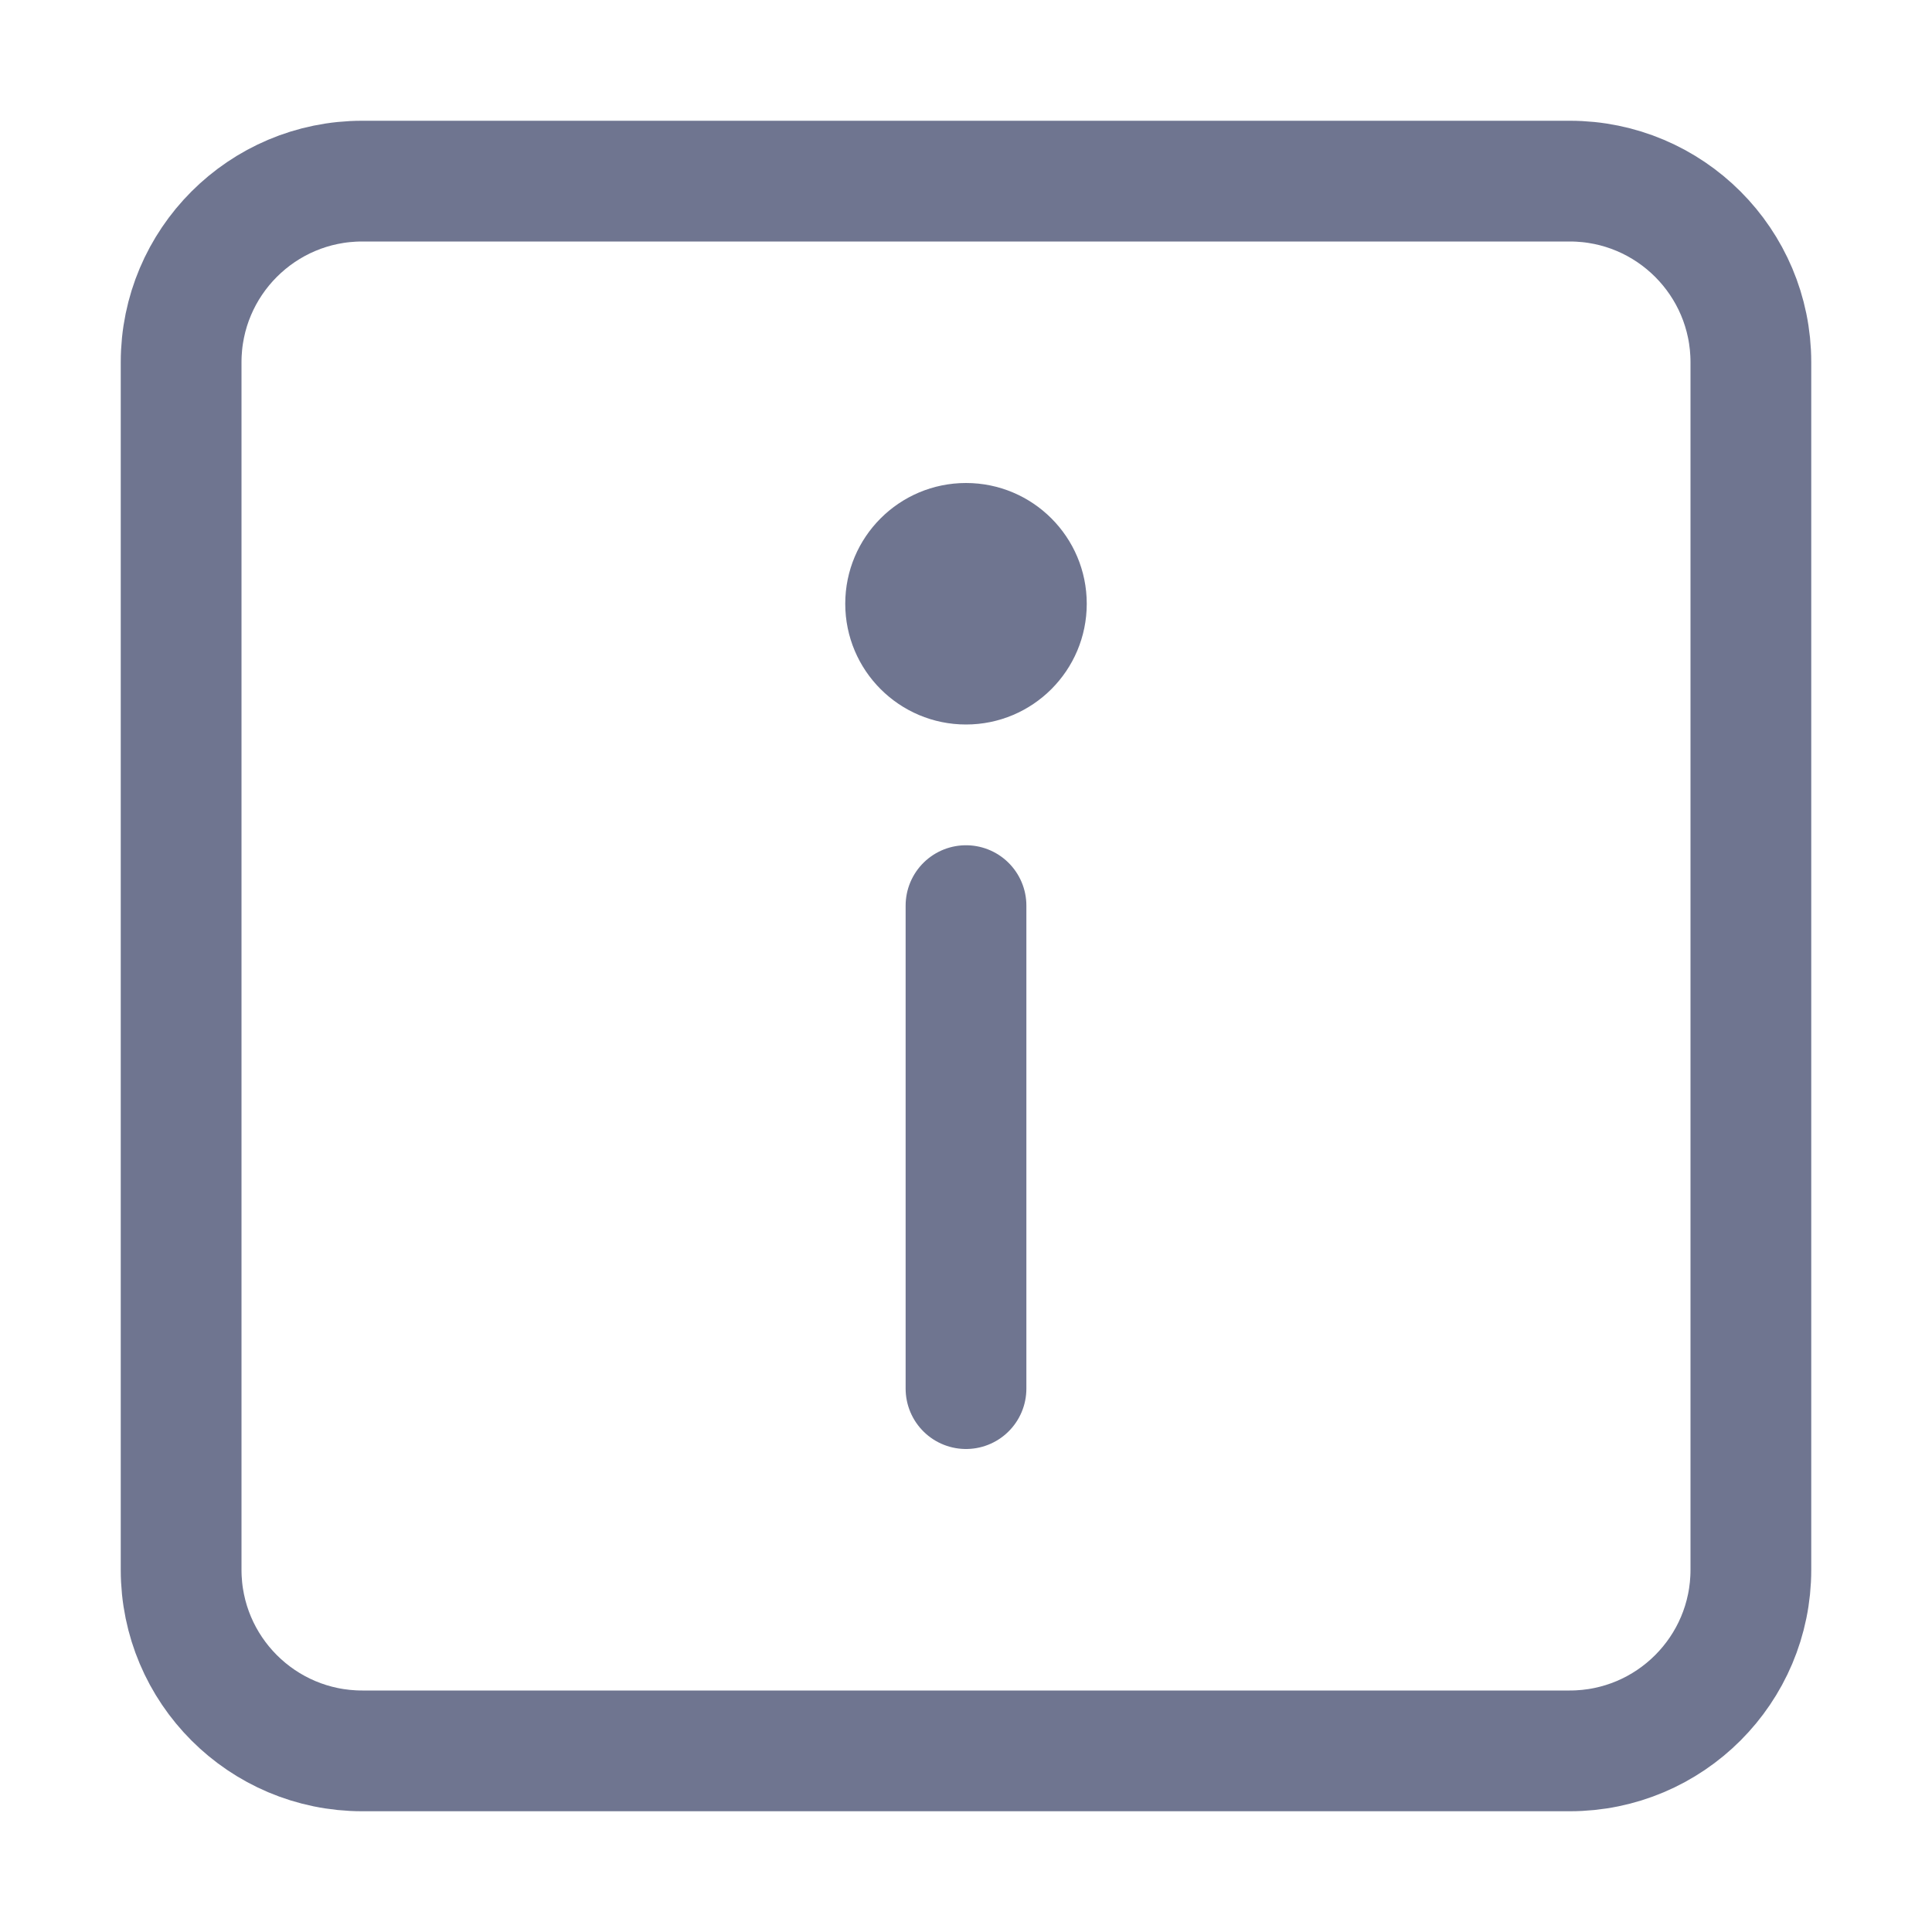
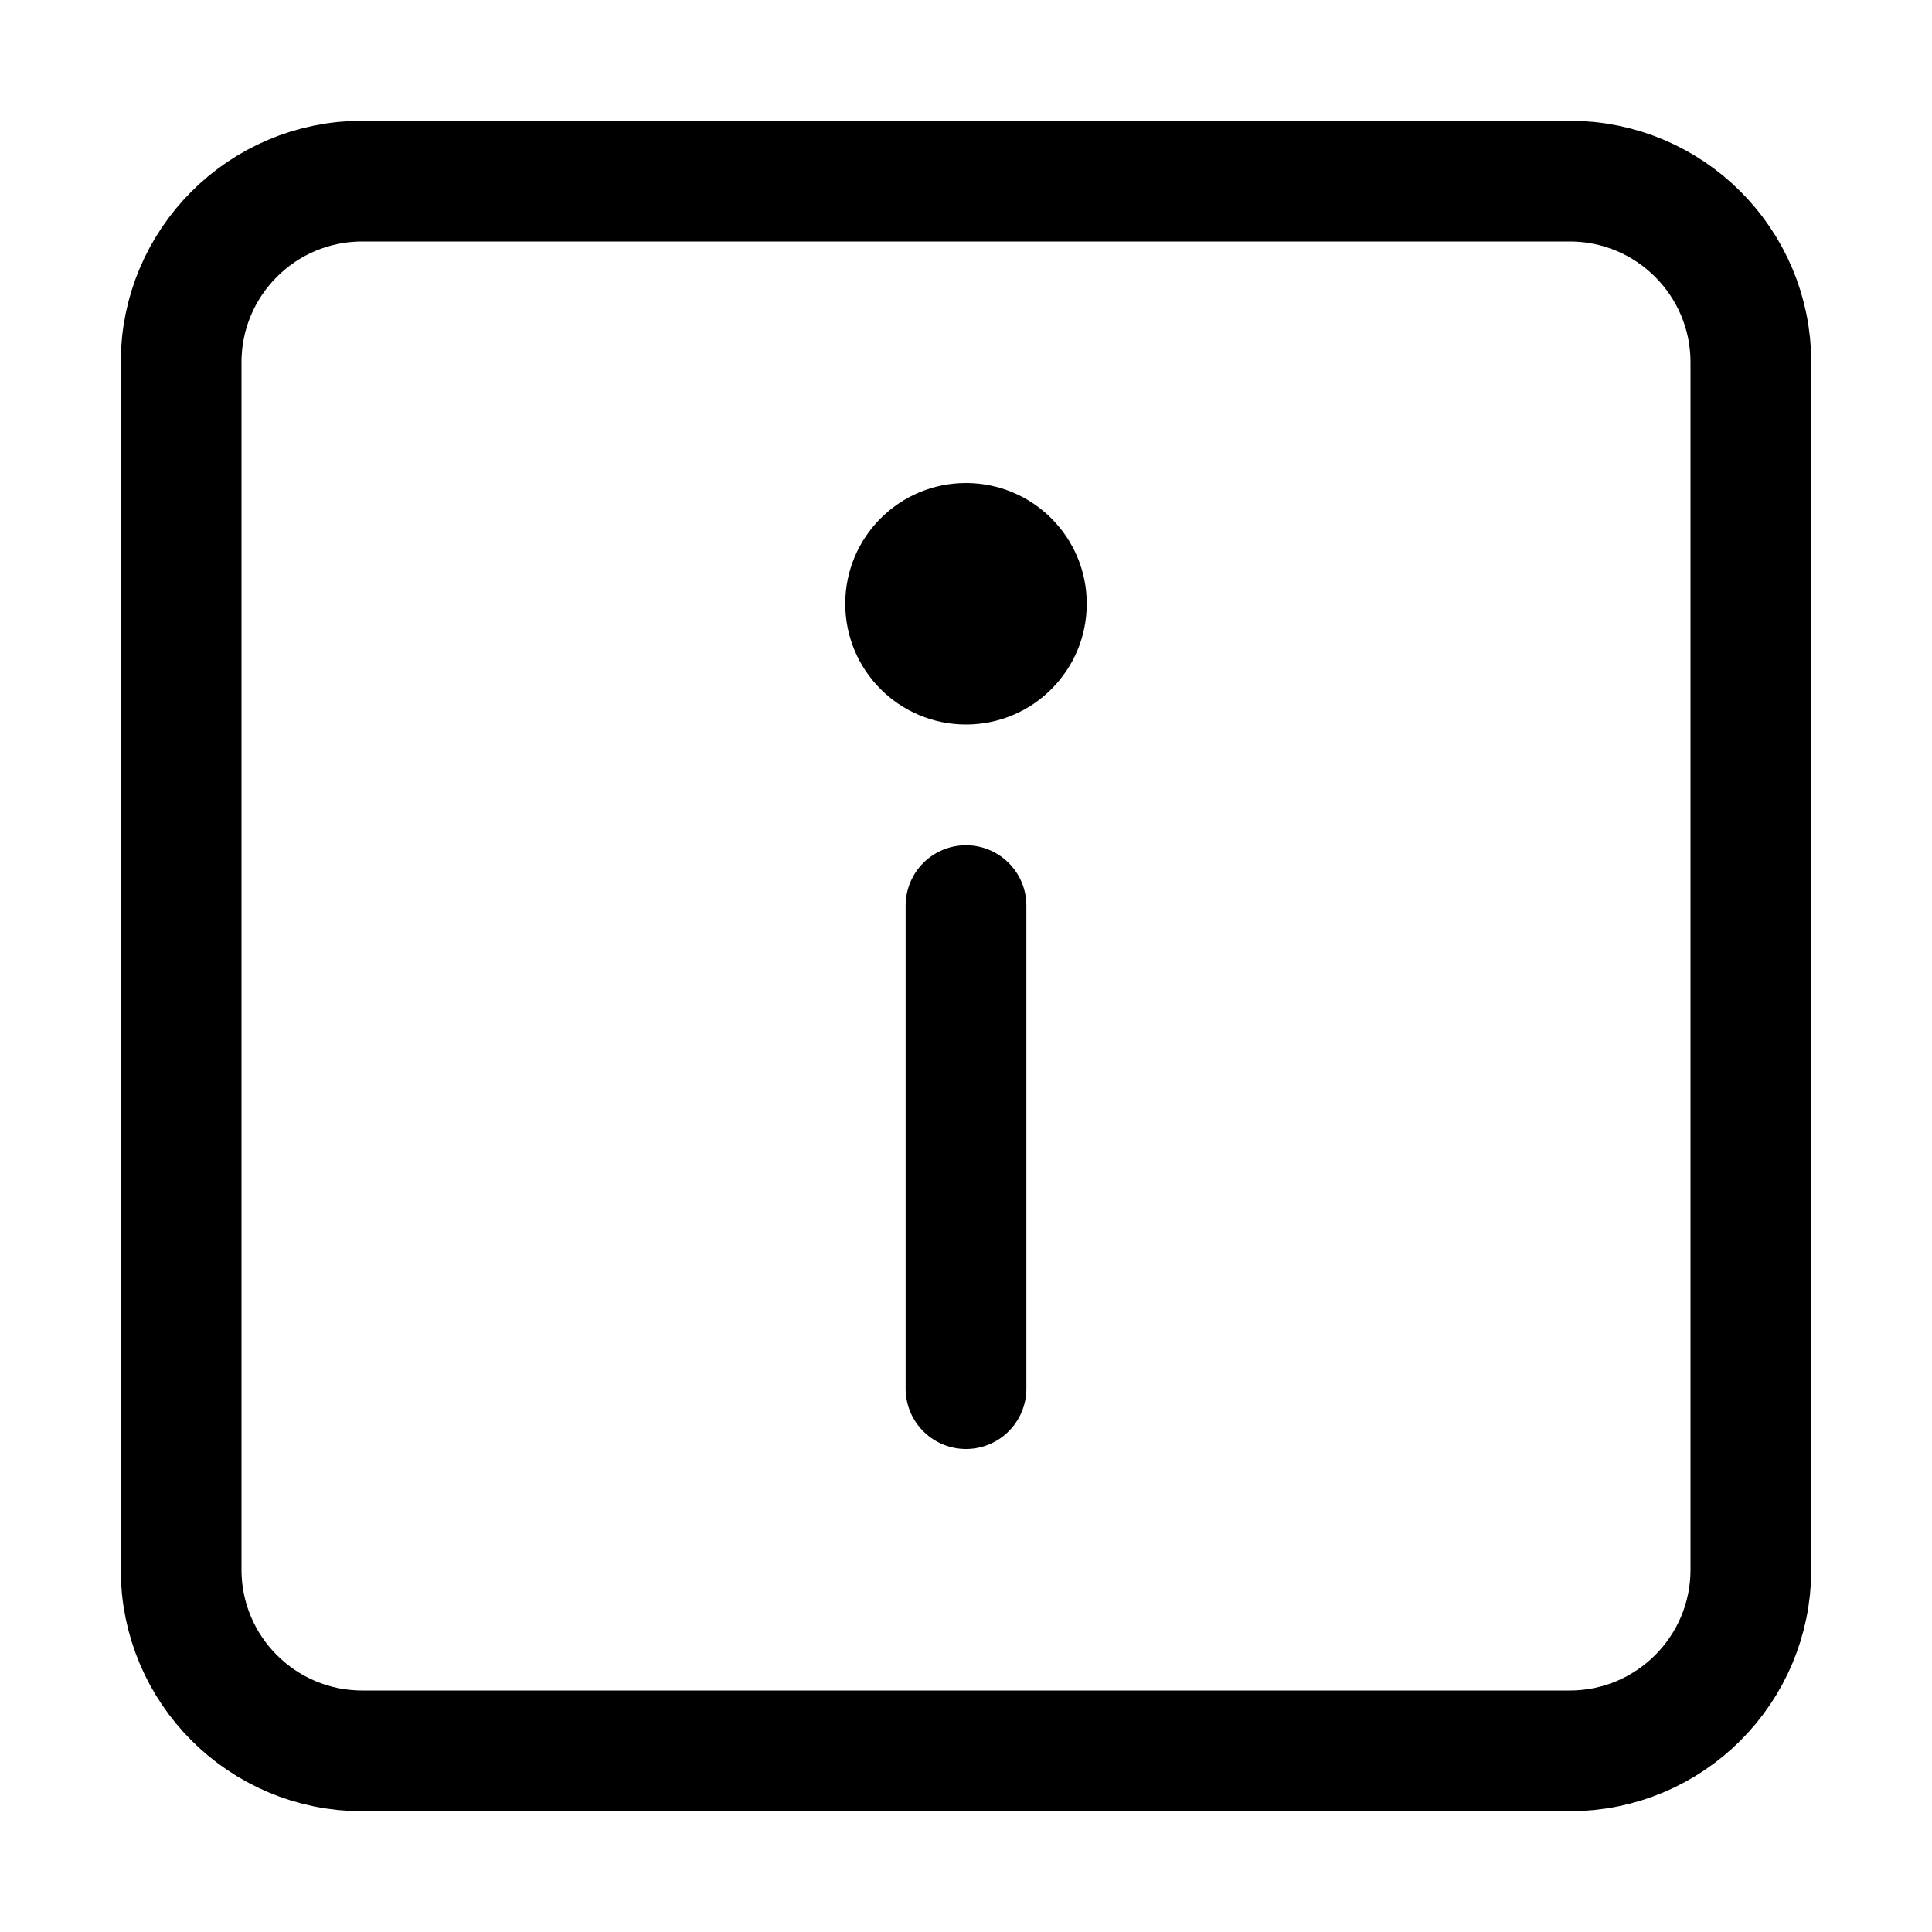
- <svg xmlns="http://www.w3.org/2000/svg" width="16" height="16" viewBox="0 0 16 16" fill="none">
-   <rect x="1.5" y="1.5" width="13" height="13" rx="1.5" stroke="#6F7590" />
-   <line x1="8" y1="7.5" x2="8" y2="11.5" stroke="#6F7590" stroke-linecap="round" />
-   <circle cx="8" cy="5" r="1" fill="#6F7590" />
+ <svg xmlns="http://www.w3.org/2000/svg" viewBox="0 0 16 16" fill="none">
+   <rect x="1.5" y="1.5" width="13" height="13" rx="1.5" stroke="currentColor" />
+   <line x1="8" y1="7.5" x2="8" y2="11.5" stroke="currentColor" stroke-linecap="round" />
+   <circle cx="8" cy="5" r="1" fill="currentColor" />
</svg>
